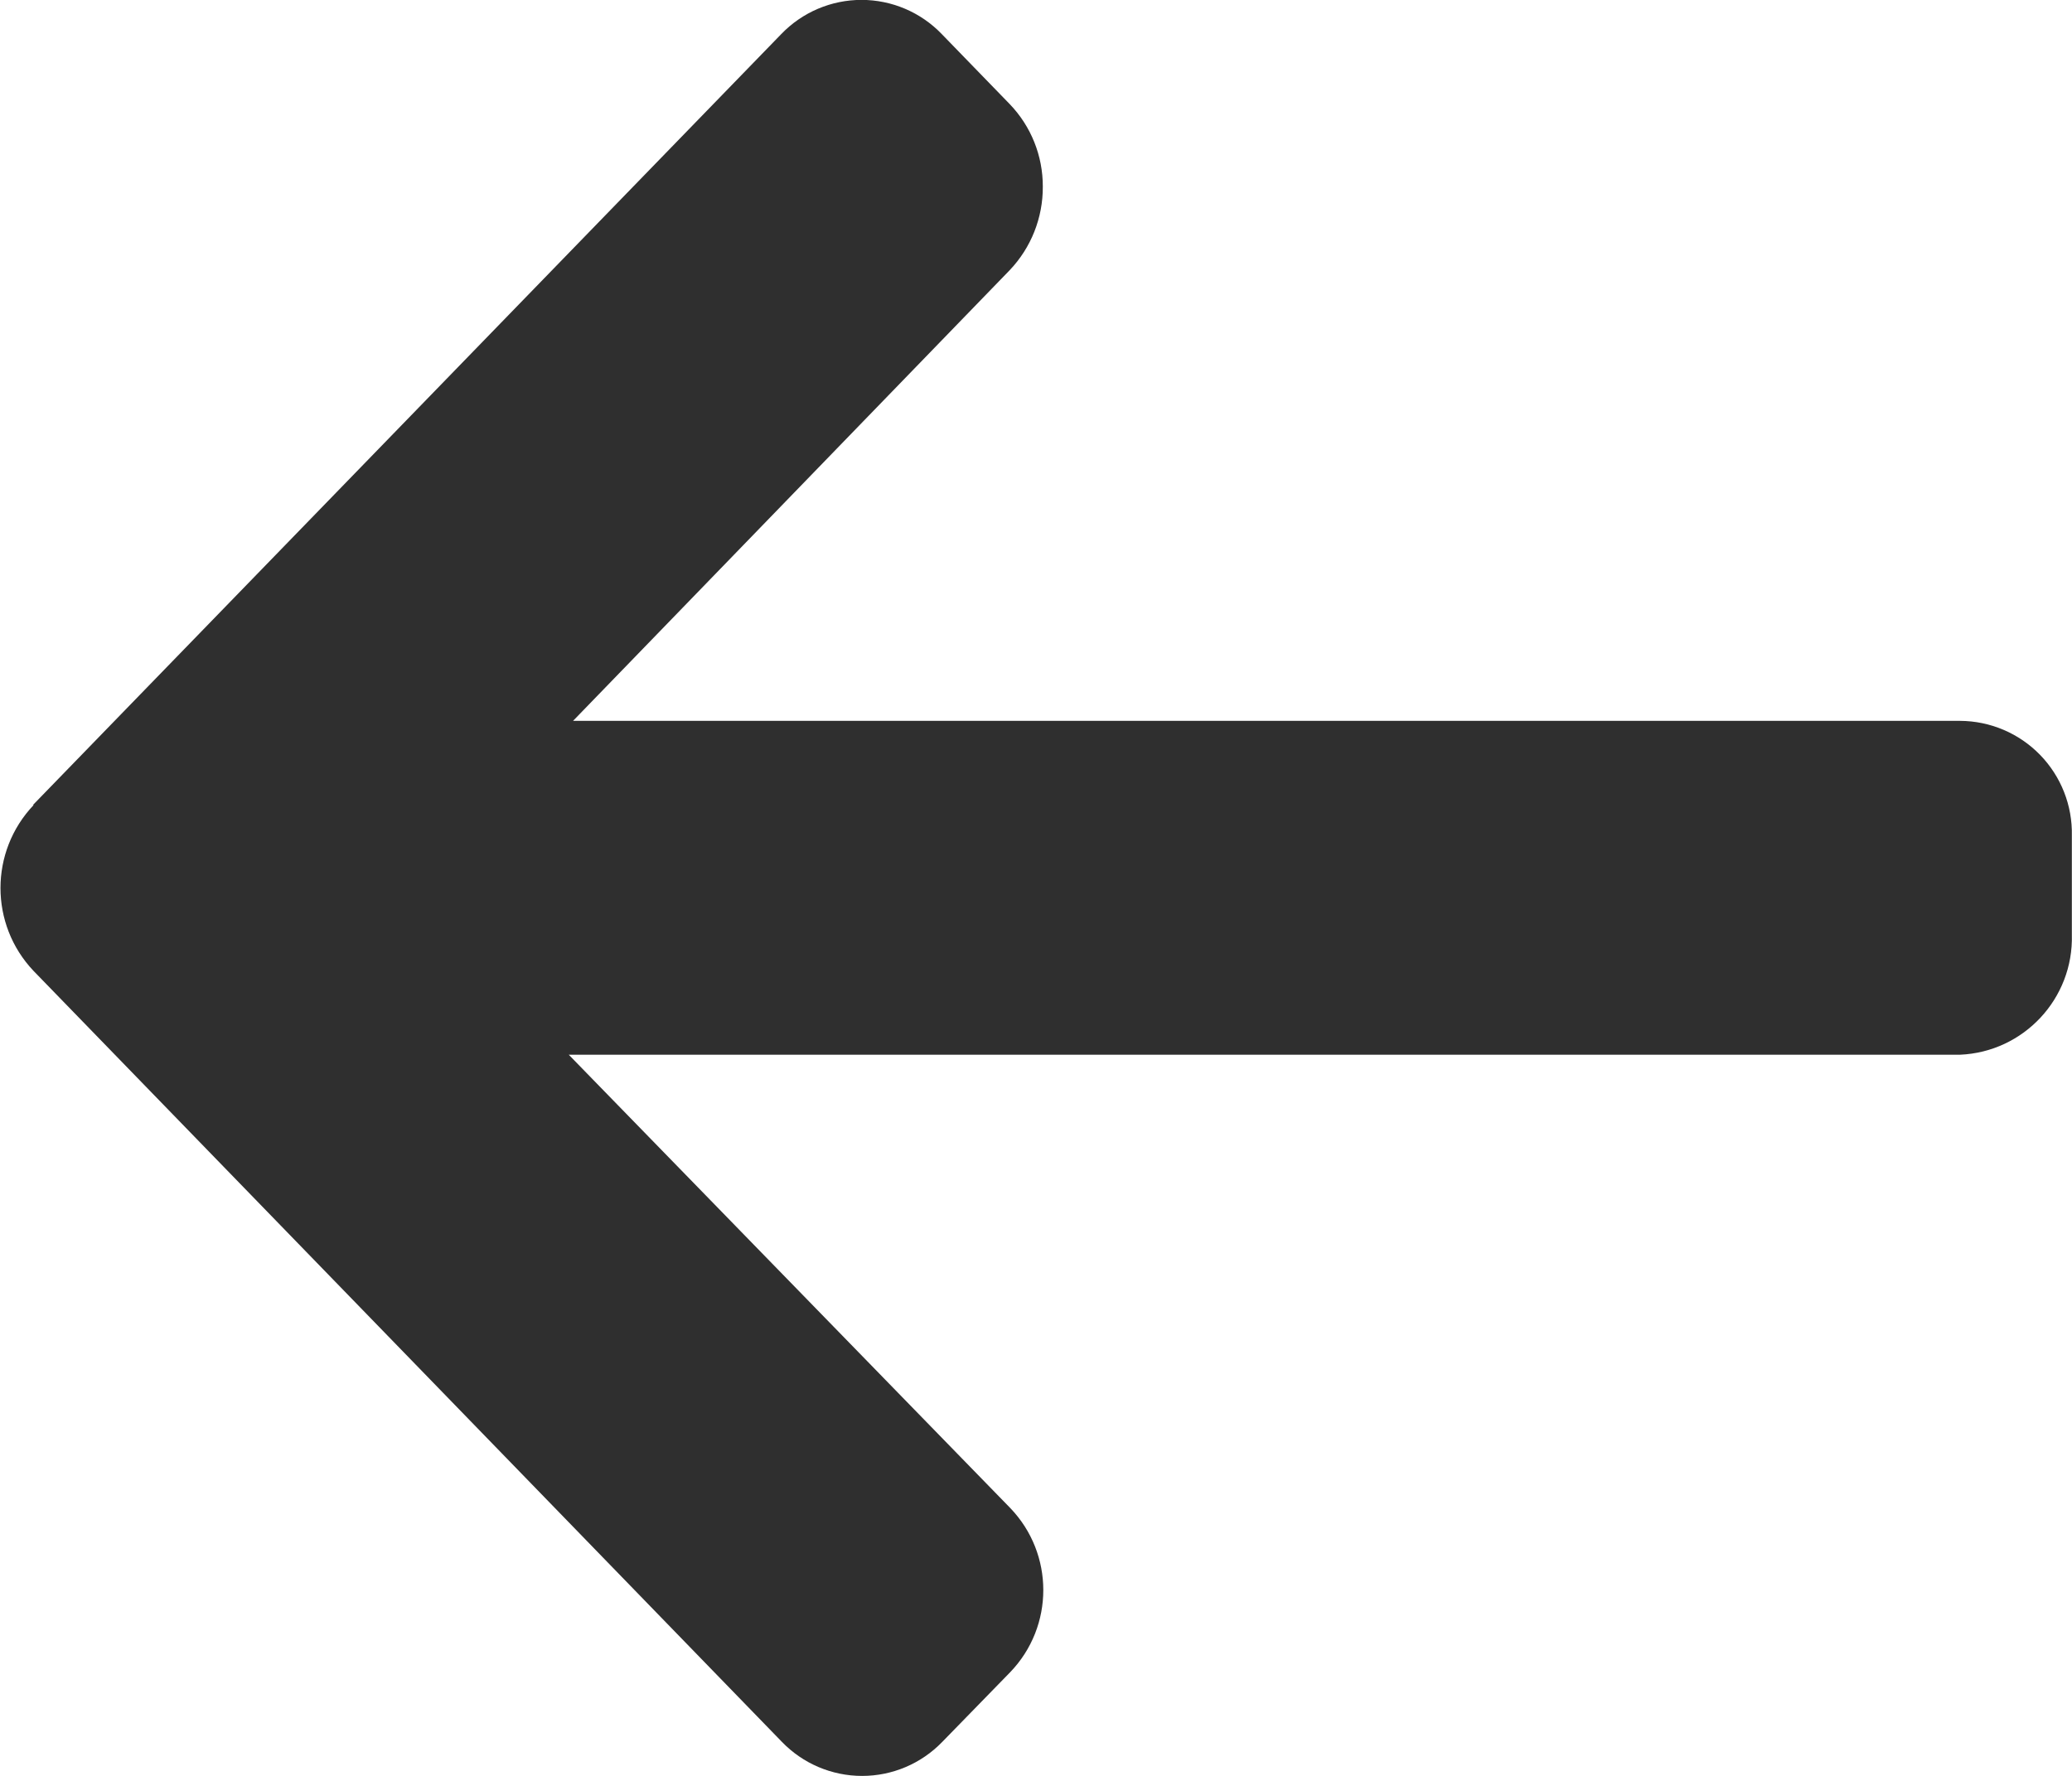
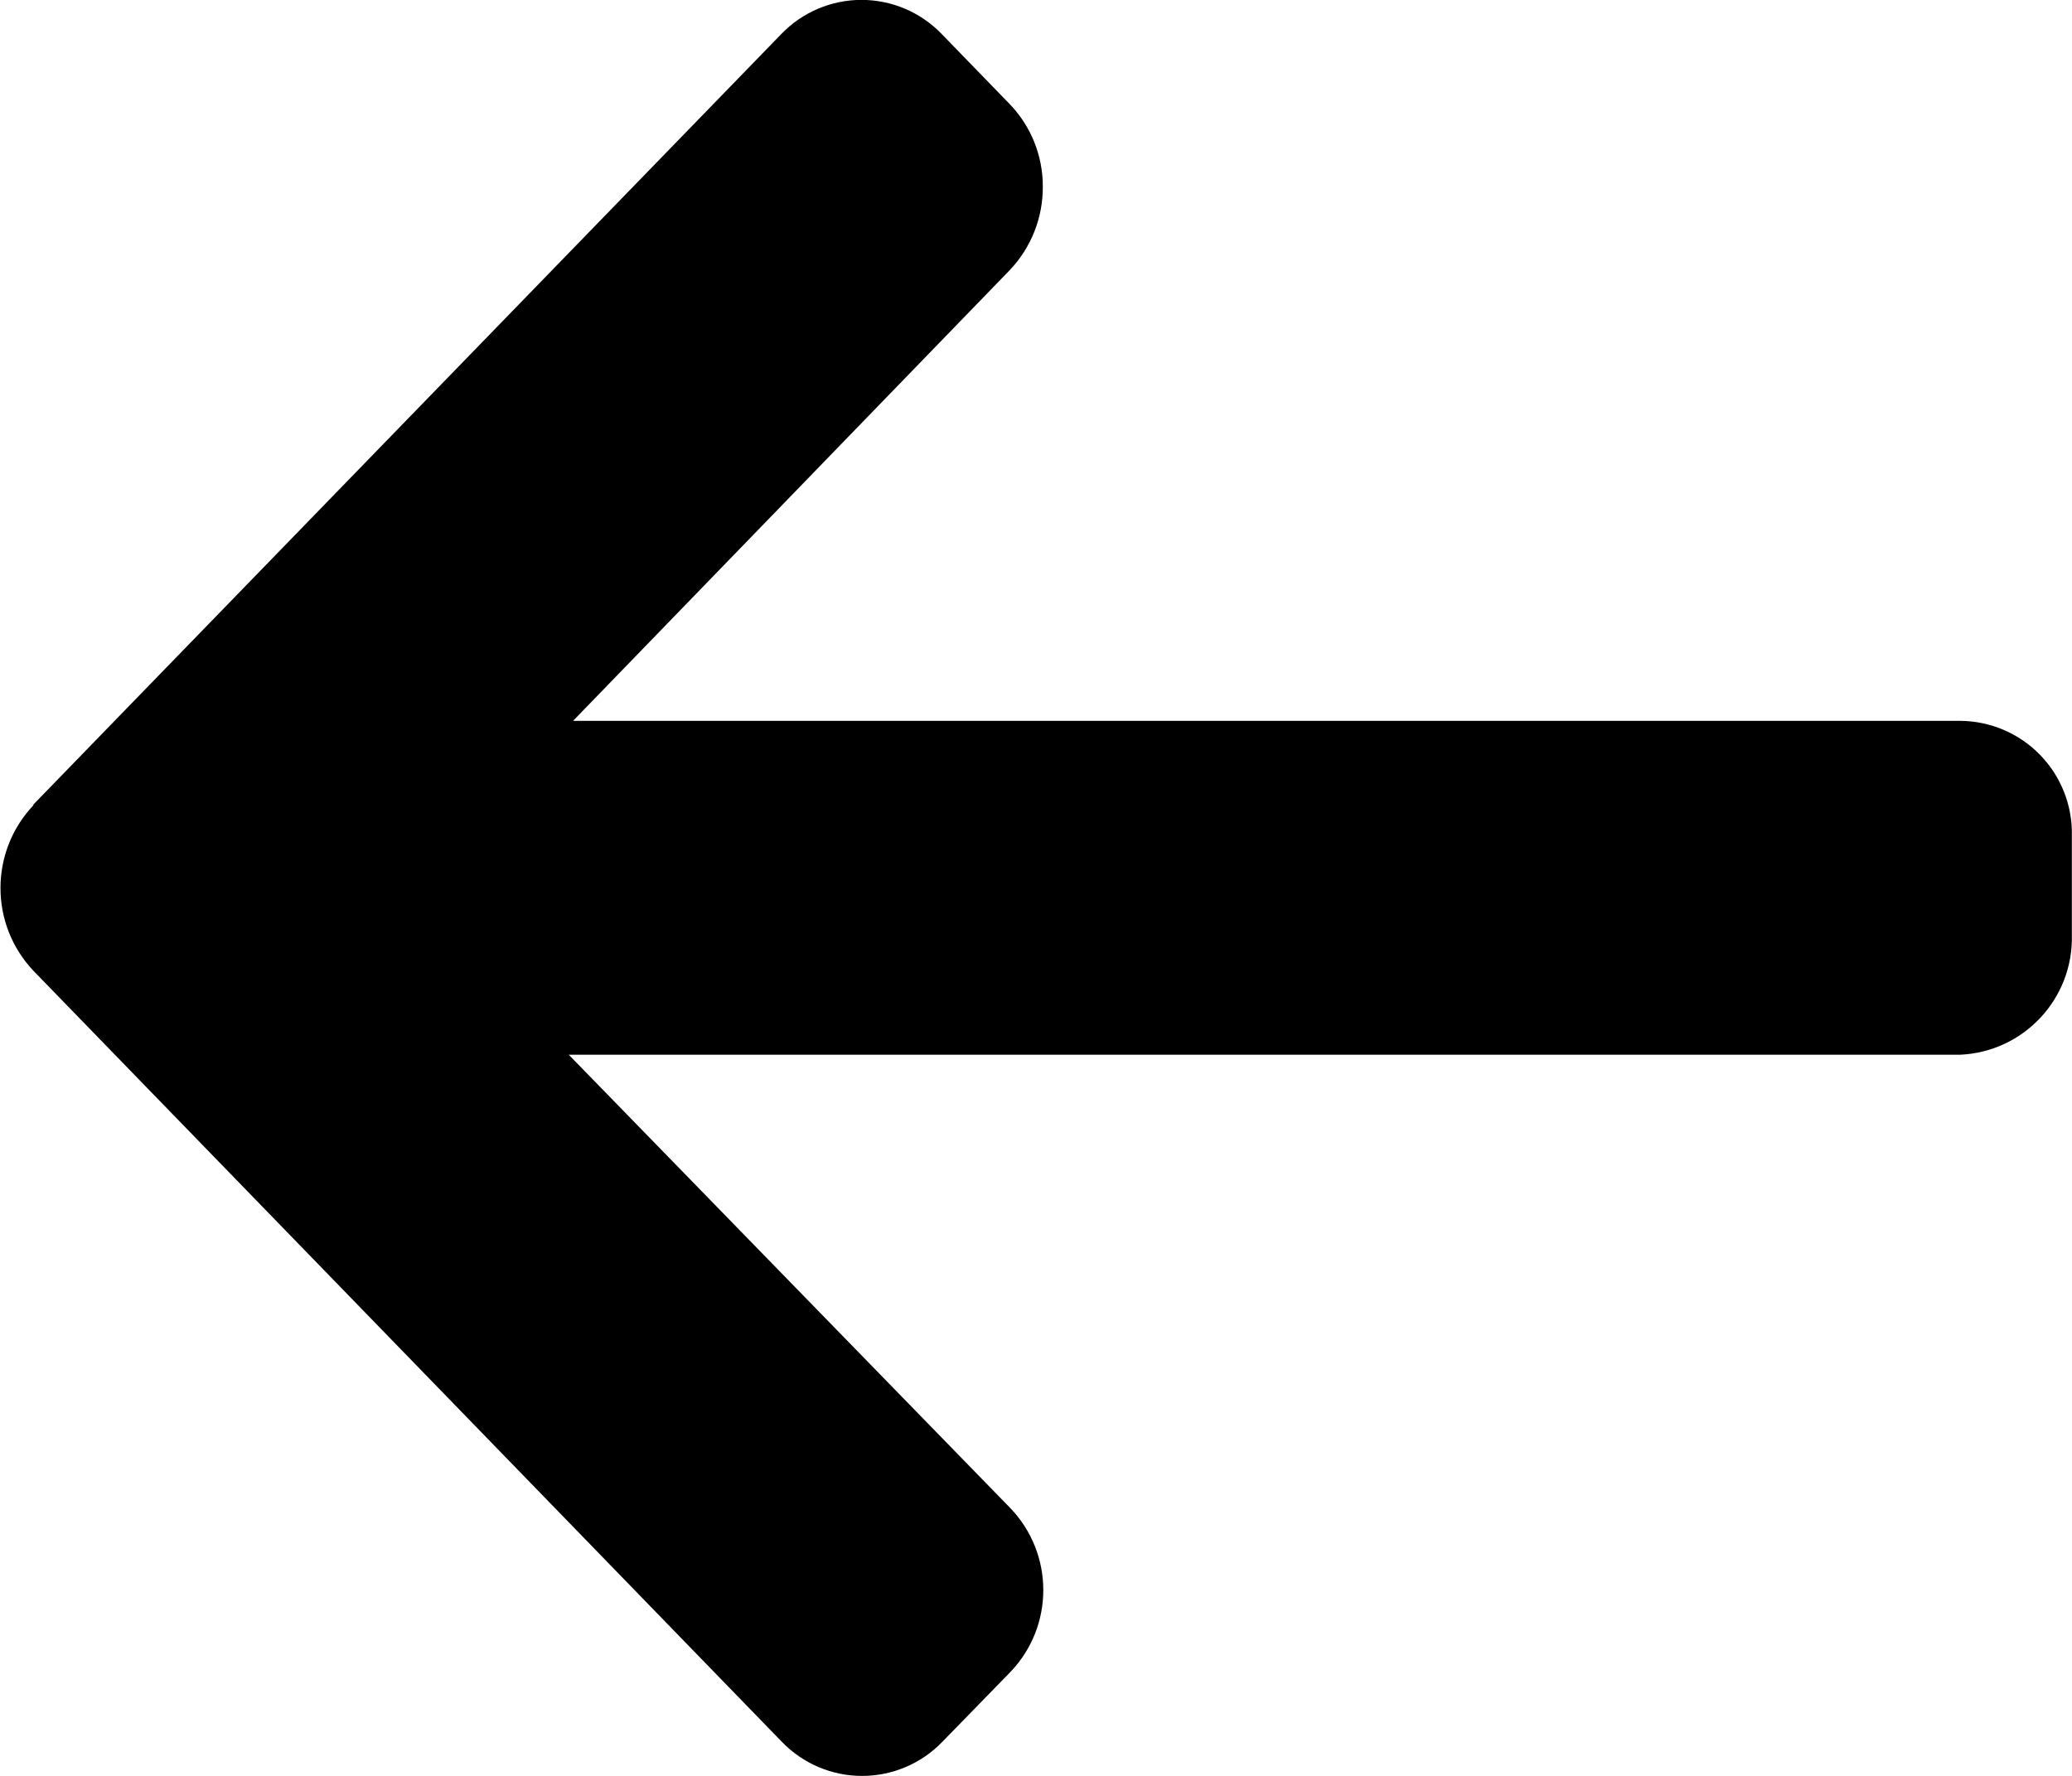
<svg xmlns="http://www.w3.org/2000/svg" width="14" height="12" viewBox="0 0 14 12">
-   <path id="Shape_1" data-name="Shape 1" d="M104.223,365.439l5.056-5.209a.752.752,0,0,1,1.084,0l.459.473a.8.8,0,0,1,.224.558.812.812,0,0,1-.224.565l-2.95,3.045h9.371a.759.759,0,0,1,.756.776v.669a.79.79,0,0,1-.756.811h-9.4l2.983,3.063a.8.8,0,0,1,0,1.109l-.459.471a.753.753,0,0,1-1.084,0l-5.056-5.209a.814.814,0,0,1,0-1.121Z" transform="translate(-104 -360)" fill="#2f2f2f" />
+   <path id="Shape_1" data-name="Shape 1" d="M104.223,365.439l5.056-5.209a.752.752,0,0,1,1.084,0l.459.473a.8.8,0,0,1,.224.558.812.812,0,0,1-.224.565l-2.95,3.045h9.371a.759.759,0,0,1,.756.776v.669a.79.79,0,0,1-.756.811h-9.4l2.983,3.063a.8.8,0,0,1,0,1.109l-.459.471a.753.753,0,0,1-1.084,0l-5.056-5.209a.814.814,0,0,1,0-1.121Z" transform="translate(-104 -360)" />
</svg>
